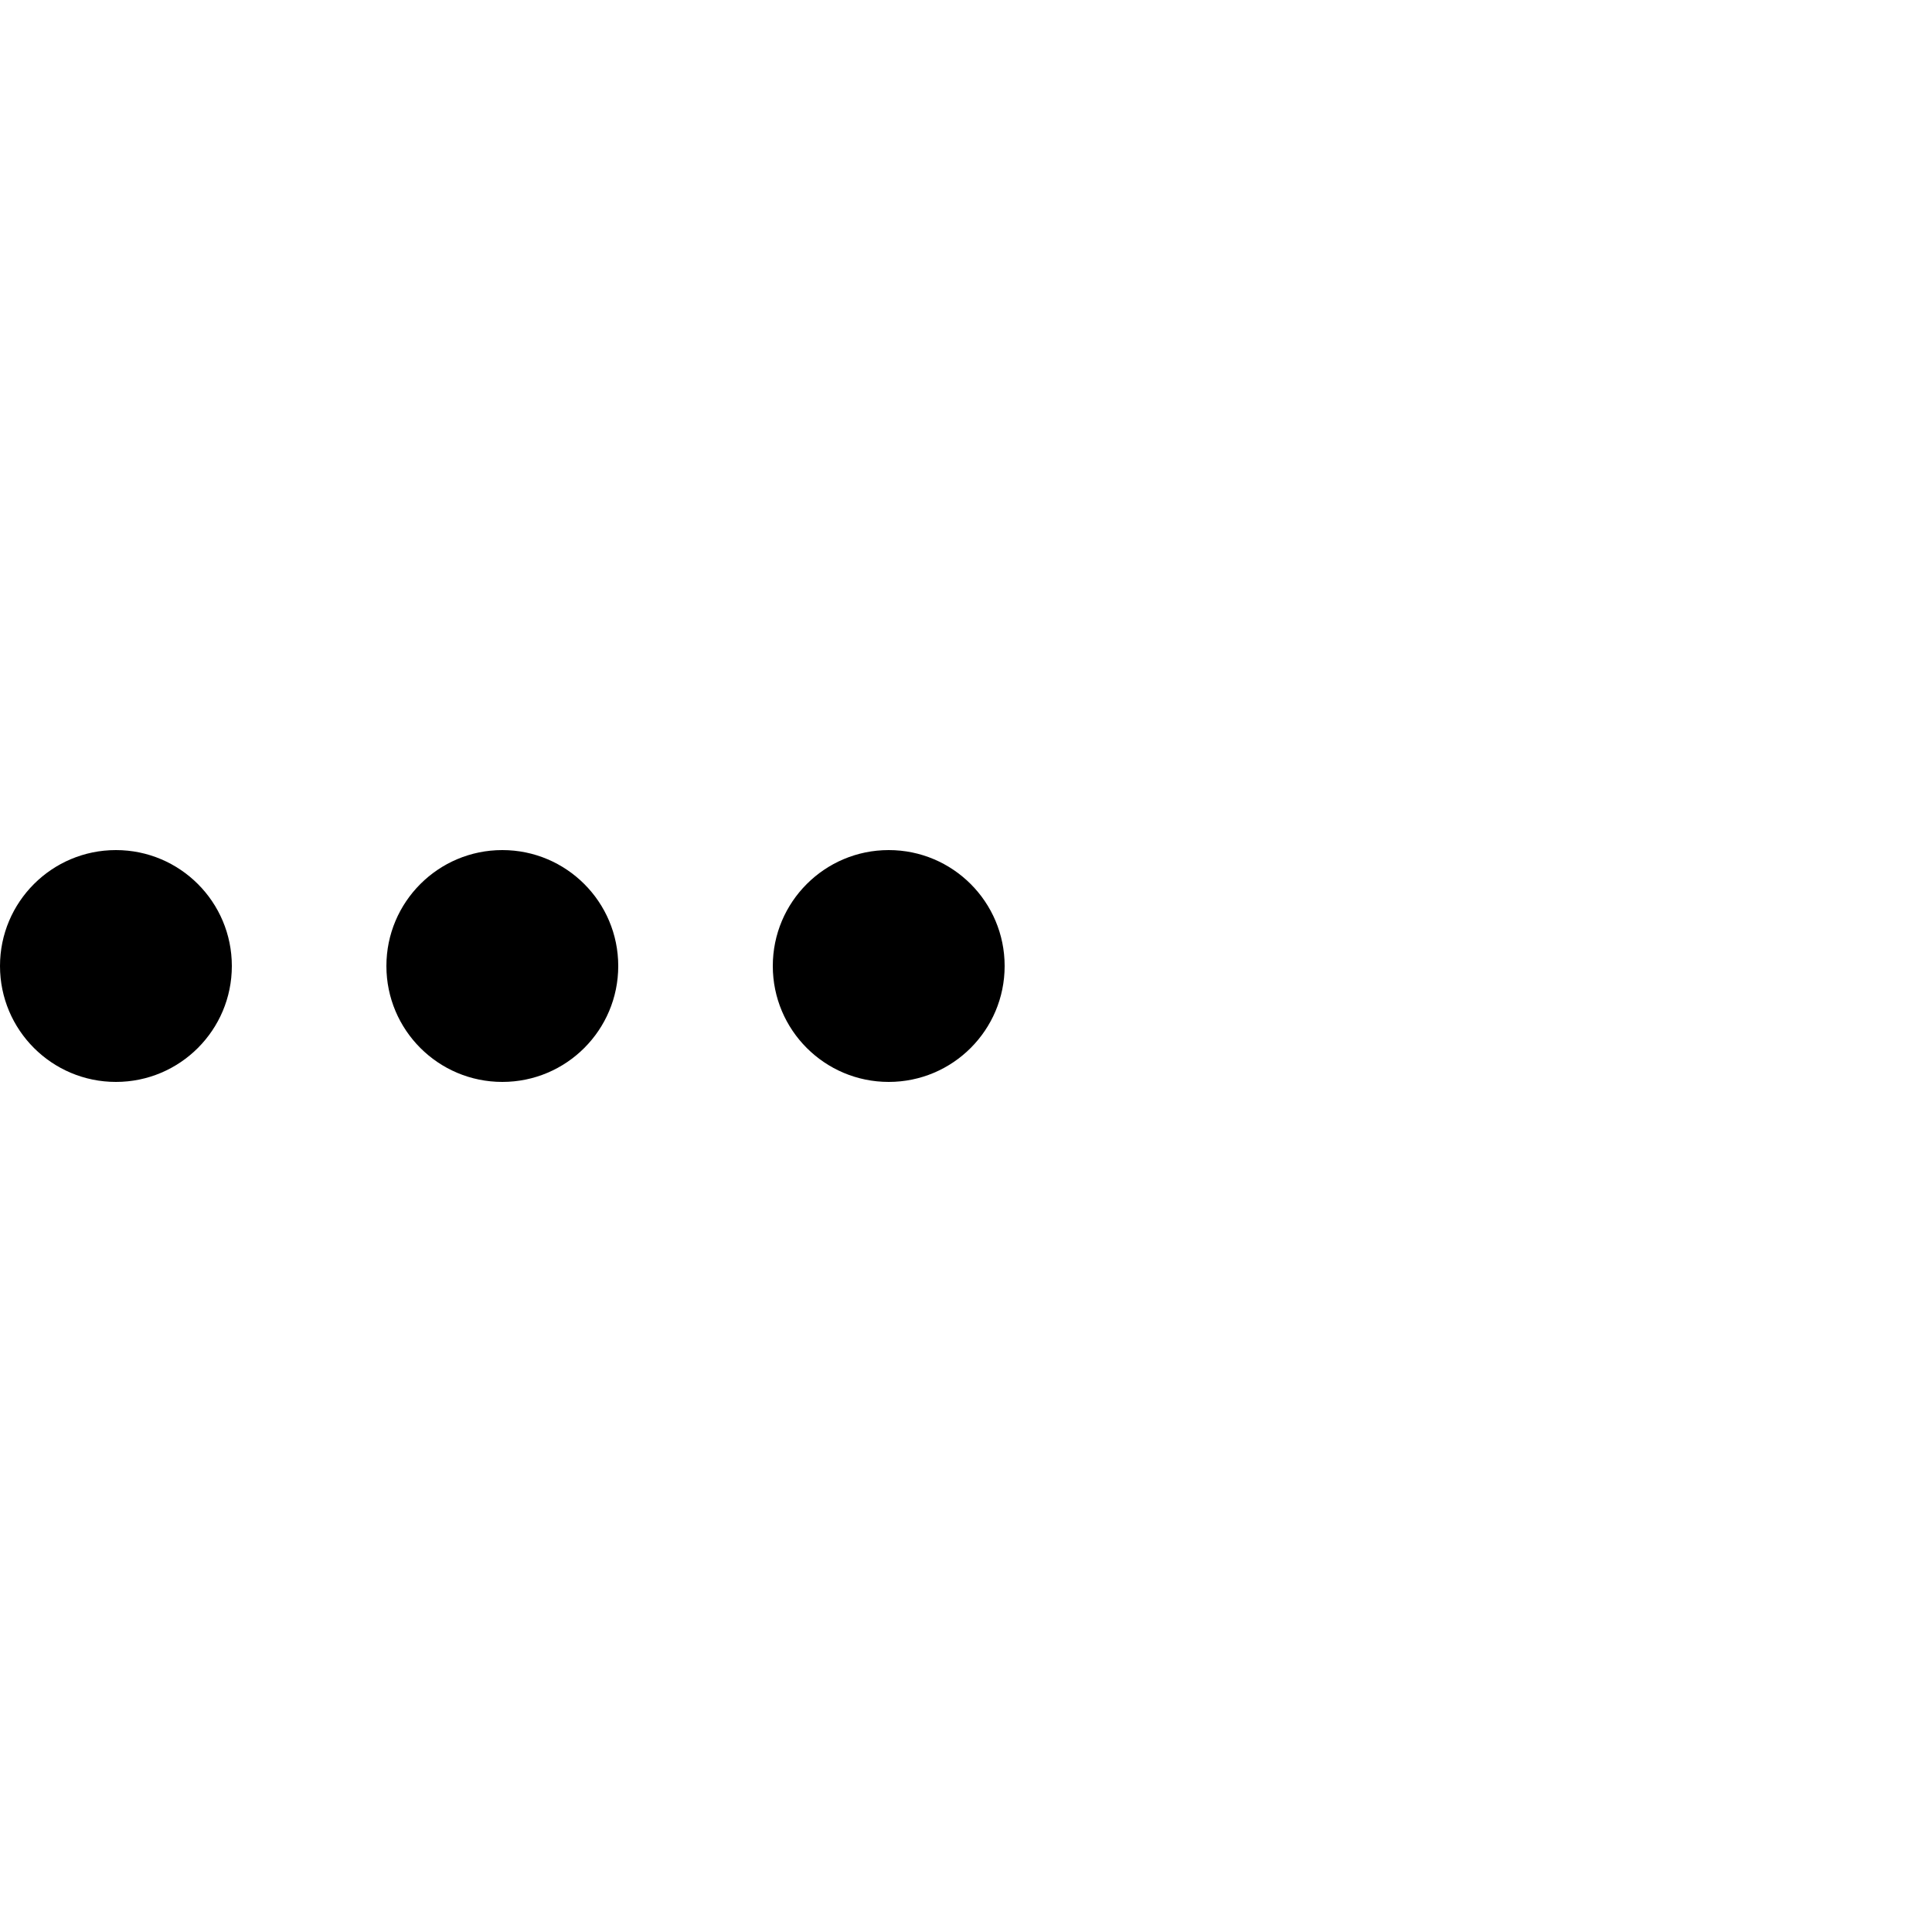
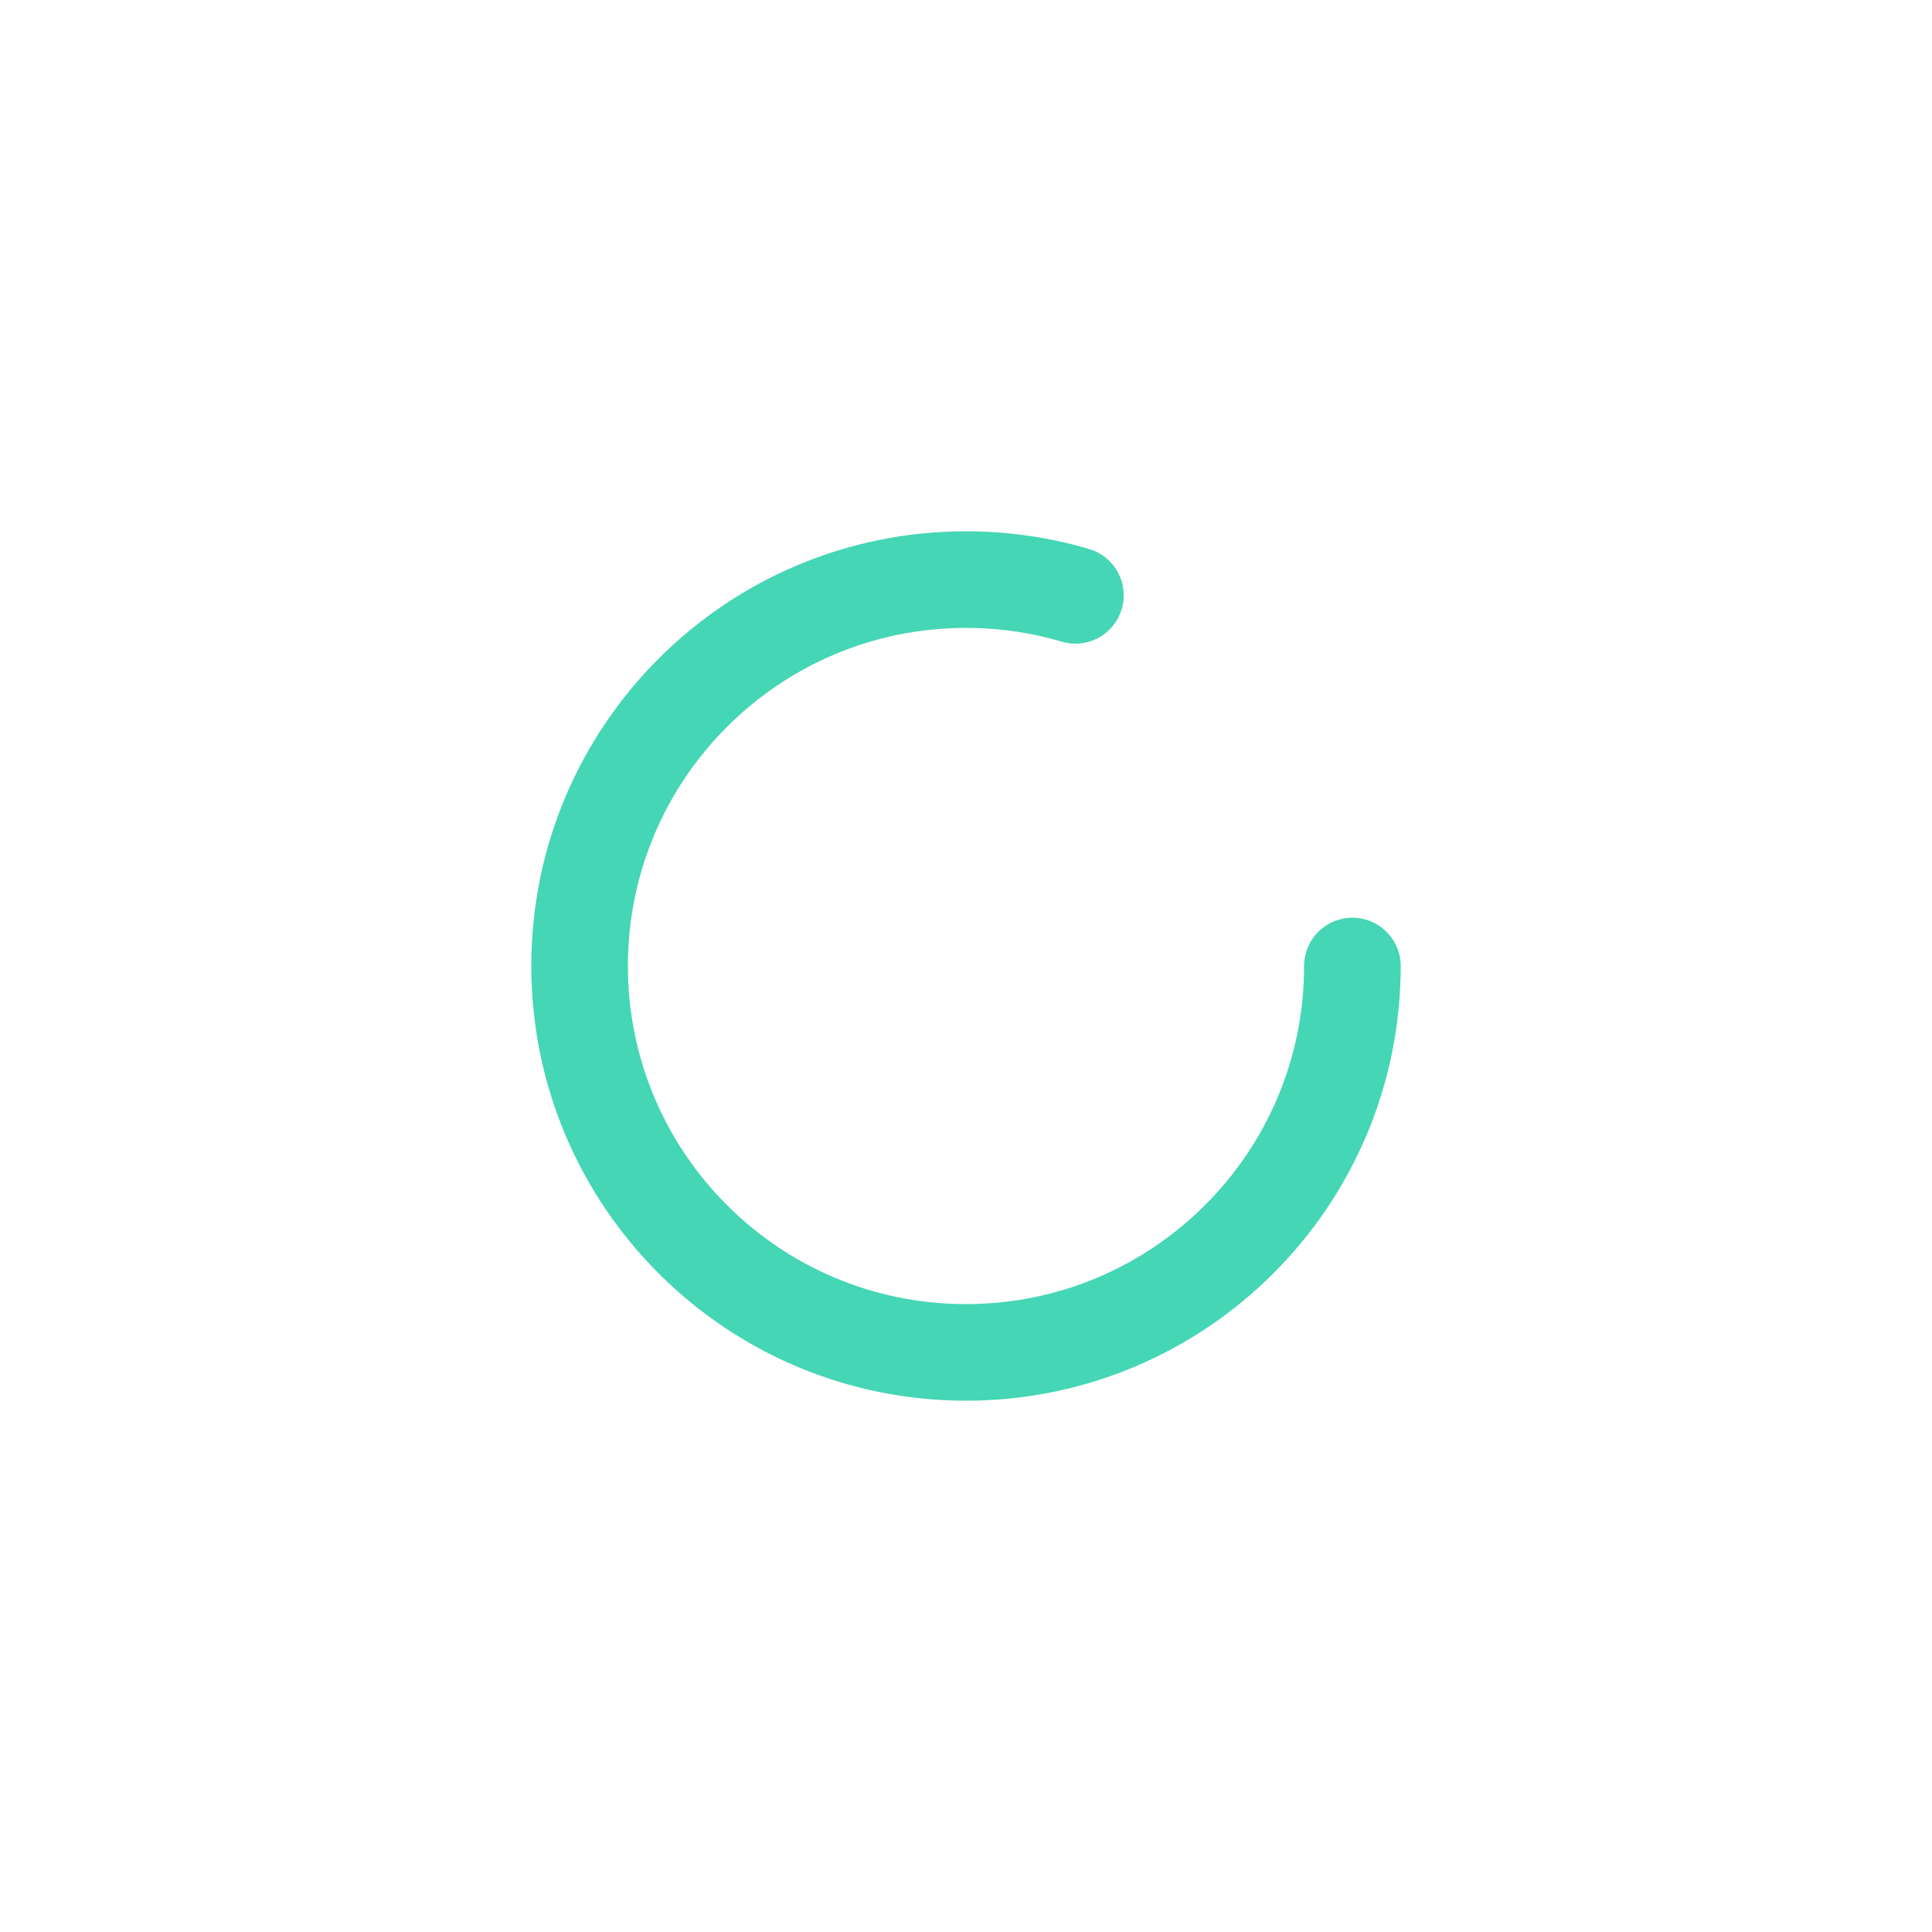
- <svg xmlns="http://www.w3.org/2000/svg" style="margin: auto; background: rgb(255, 255, 255); display: block; shape-rendering: auto;" width="200px" height="200px" viewBox="0 0 100 100" preserveAspectRatio="xMidYMid">
-   <circle fill="black" stroke="none" cx="6" cy="50" r="6">
-     <animate attributeName="opacity" dur="1s" values="0;1;0" repeatCount="indefinite" begin="0.1" />
-   </circle>
-   <circle fill="black" stroke="none" cx="26" cy="50" r="6">
-     <animate attributeName="opacity" dur="1s" values="0;1;0" repeatCount="indefinite" begin="0.2" />
-   </circle>
-   <circle fill="black" stroke="none" cx="46" cy="50" r="6">
-     <animate attributeName="opacity" dur="1s" values="0;1;0" repeatCount="indefinite" begin="0.3" />
+ <svg xmlns="http://www.w3.org/2000/svg" style="margin: auto; background: black; display: block; shape-rendering: auto;" width="150px" height="150px" viewBox="0 0 100 100" preserveAspectRatio="xMidYMid">
+   <circle cx="50" cy="50" r="20" fill="none" stroke-width="5" stroke="#45d6b5" stroke-linecap="round" stroke-dashoffset="0" stroke-dasharray="100, 200">
+     <animateTransform attributeName="transform" attributeType="XML" type="rotate" from="0 50 50" to="360 50 50" dur="2.5s" repeatCount="indefinite" />
+     <animate attributeName="stroke-dashoffset" values="0;-30;-124" dur="1.25s" repeatCount="indefinite" />
+     <animate attributeName="stroke-dasharray" values="0,200;110,200;110,200" dur="1.25s" repeatCount="indefinite" />
  </circle>
</svg>
